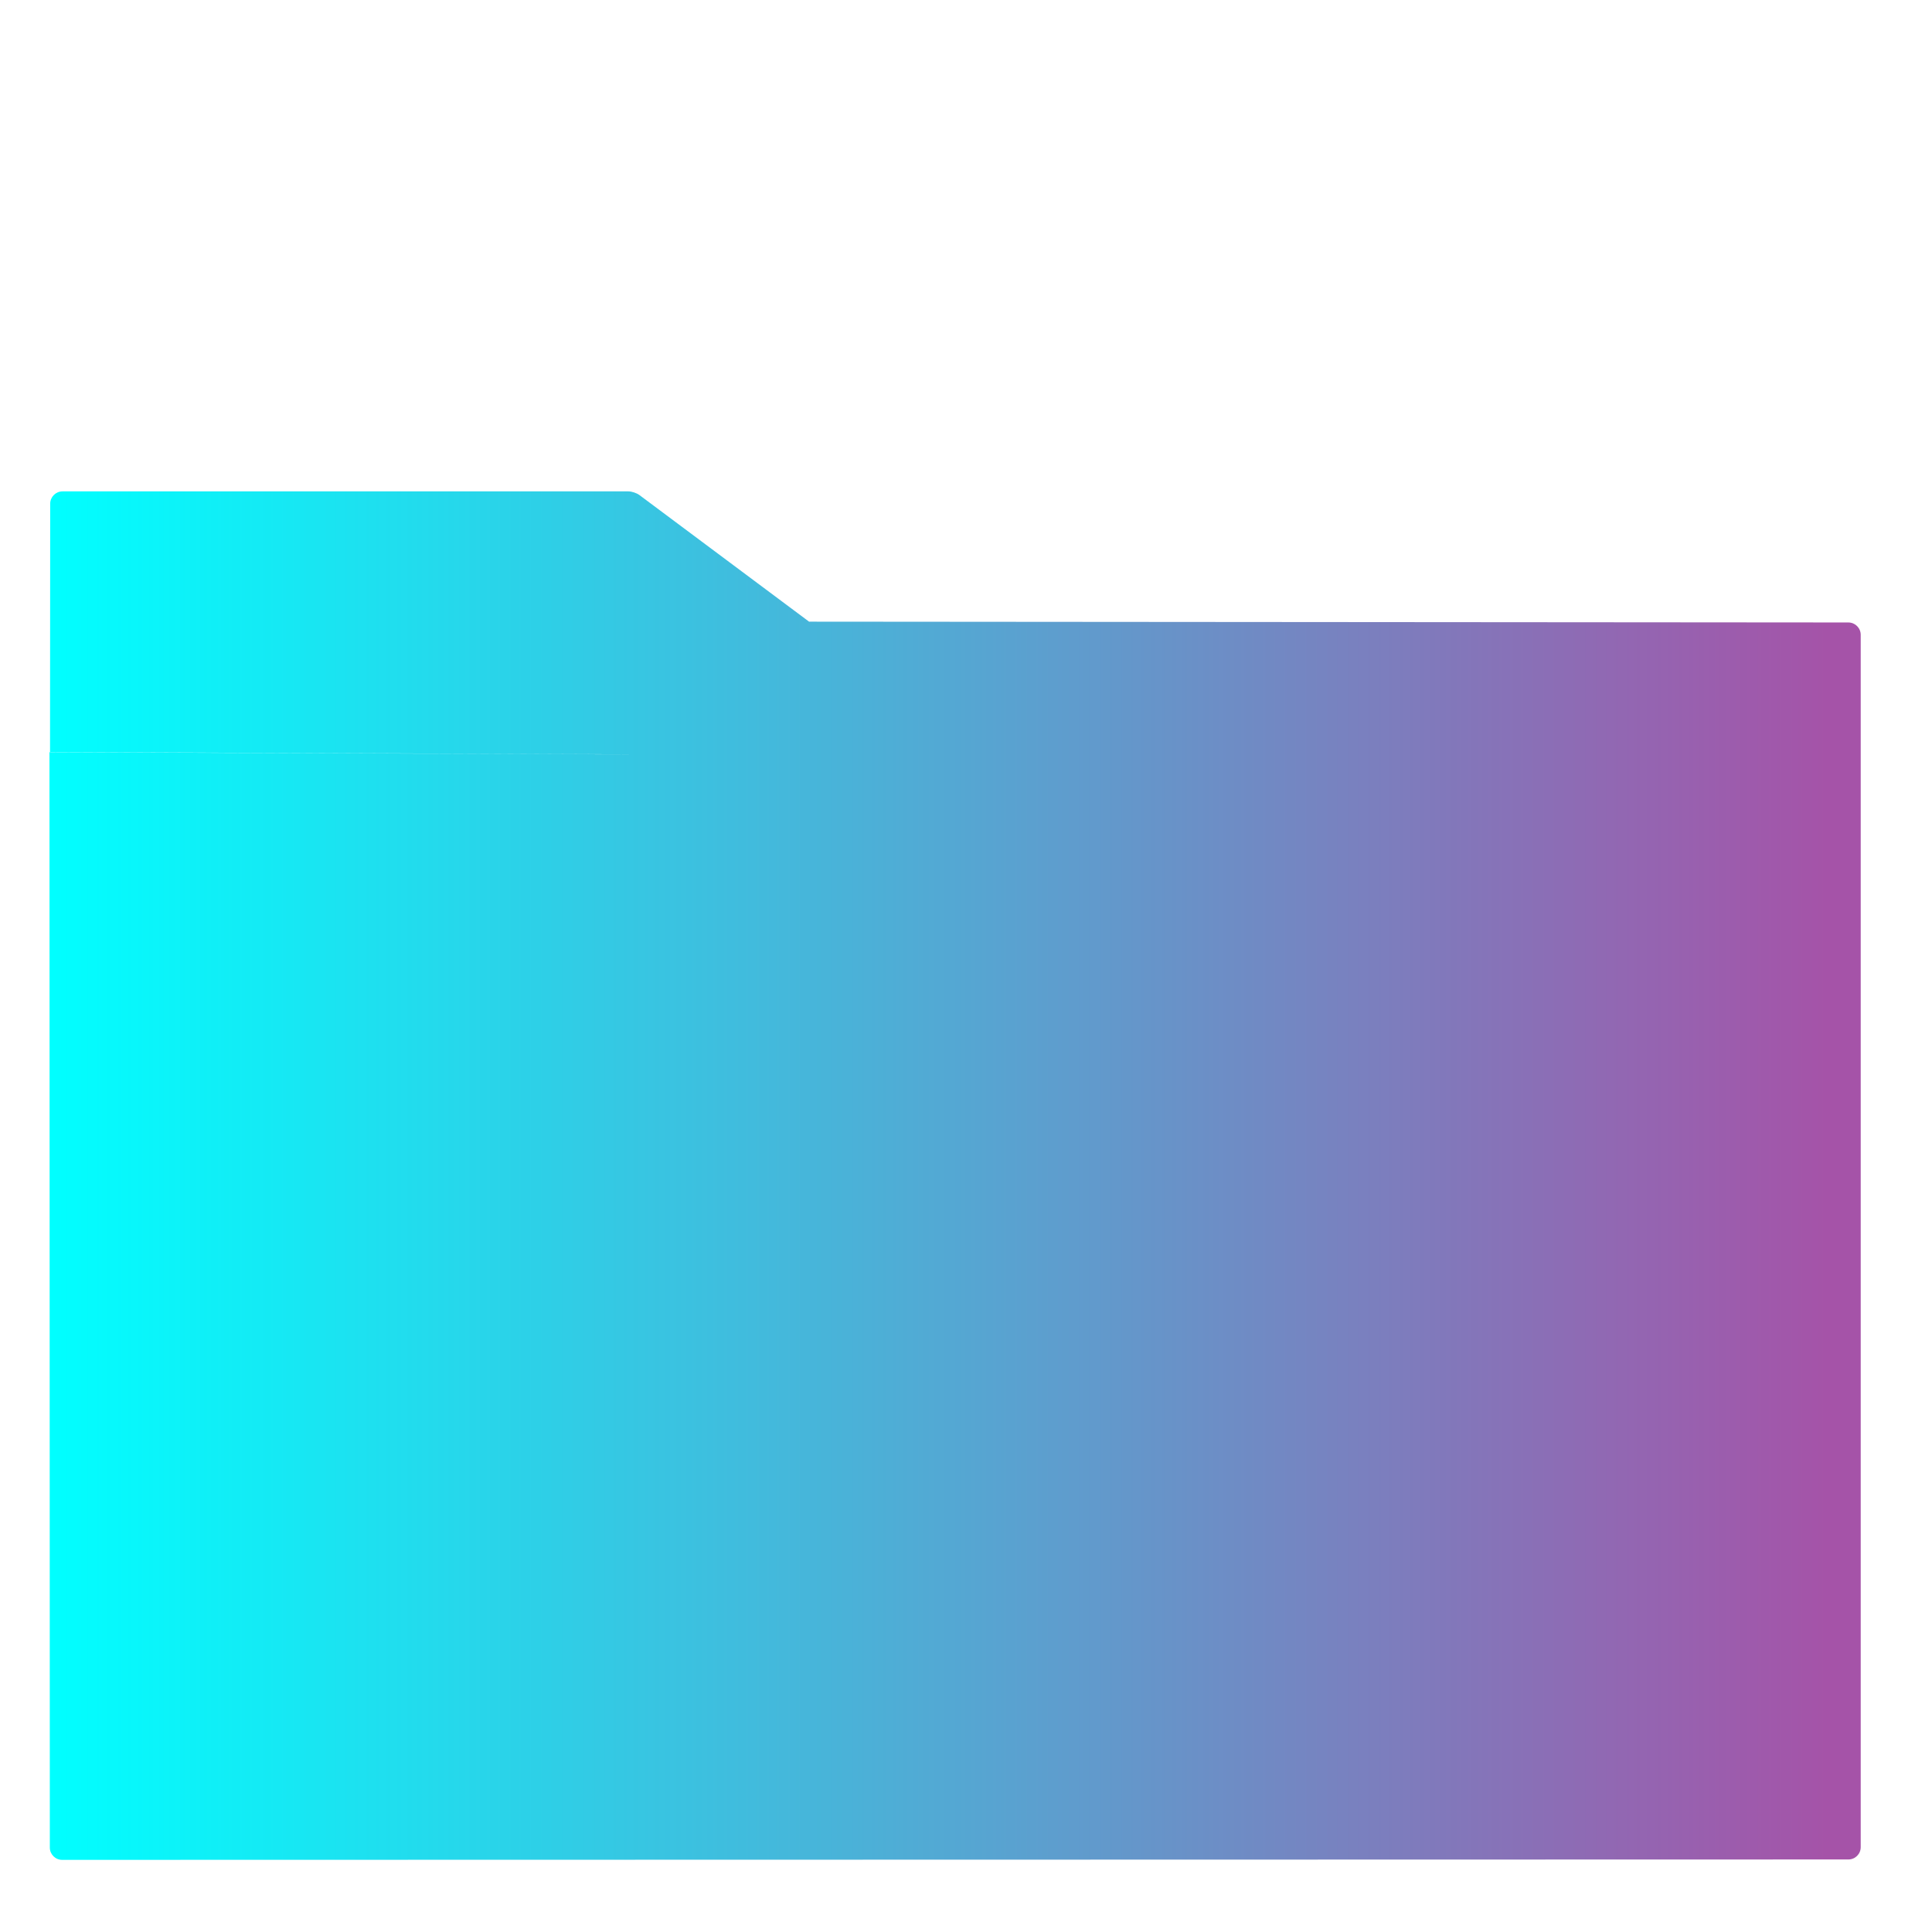
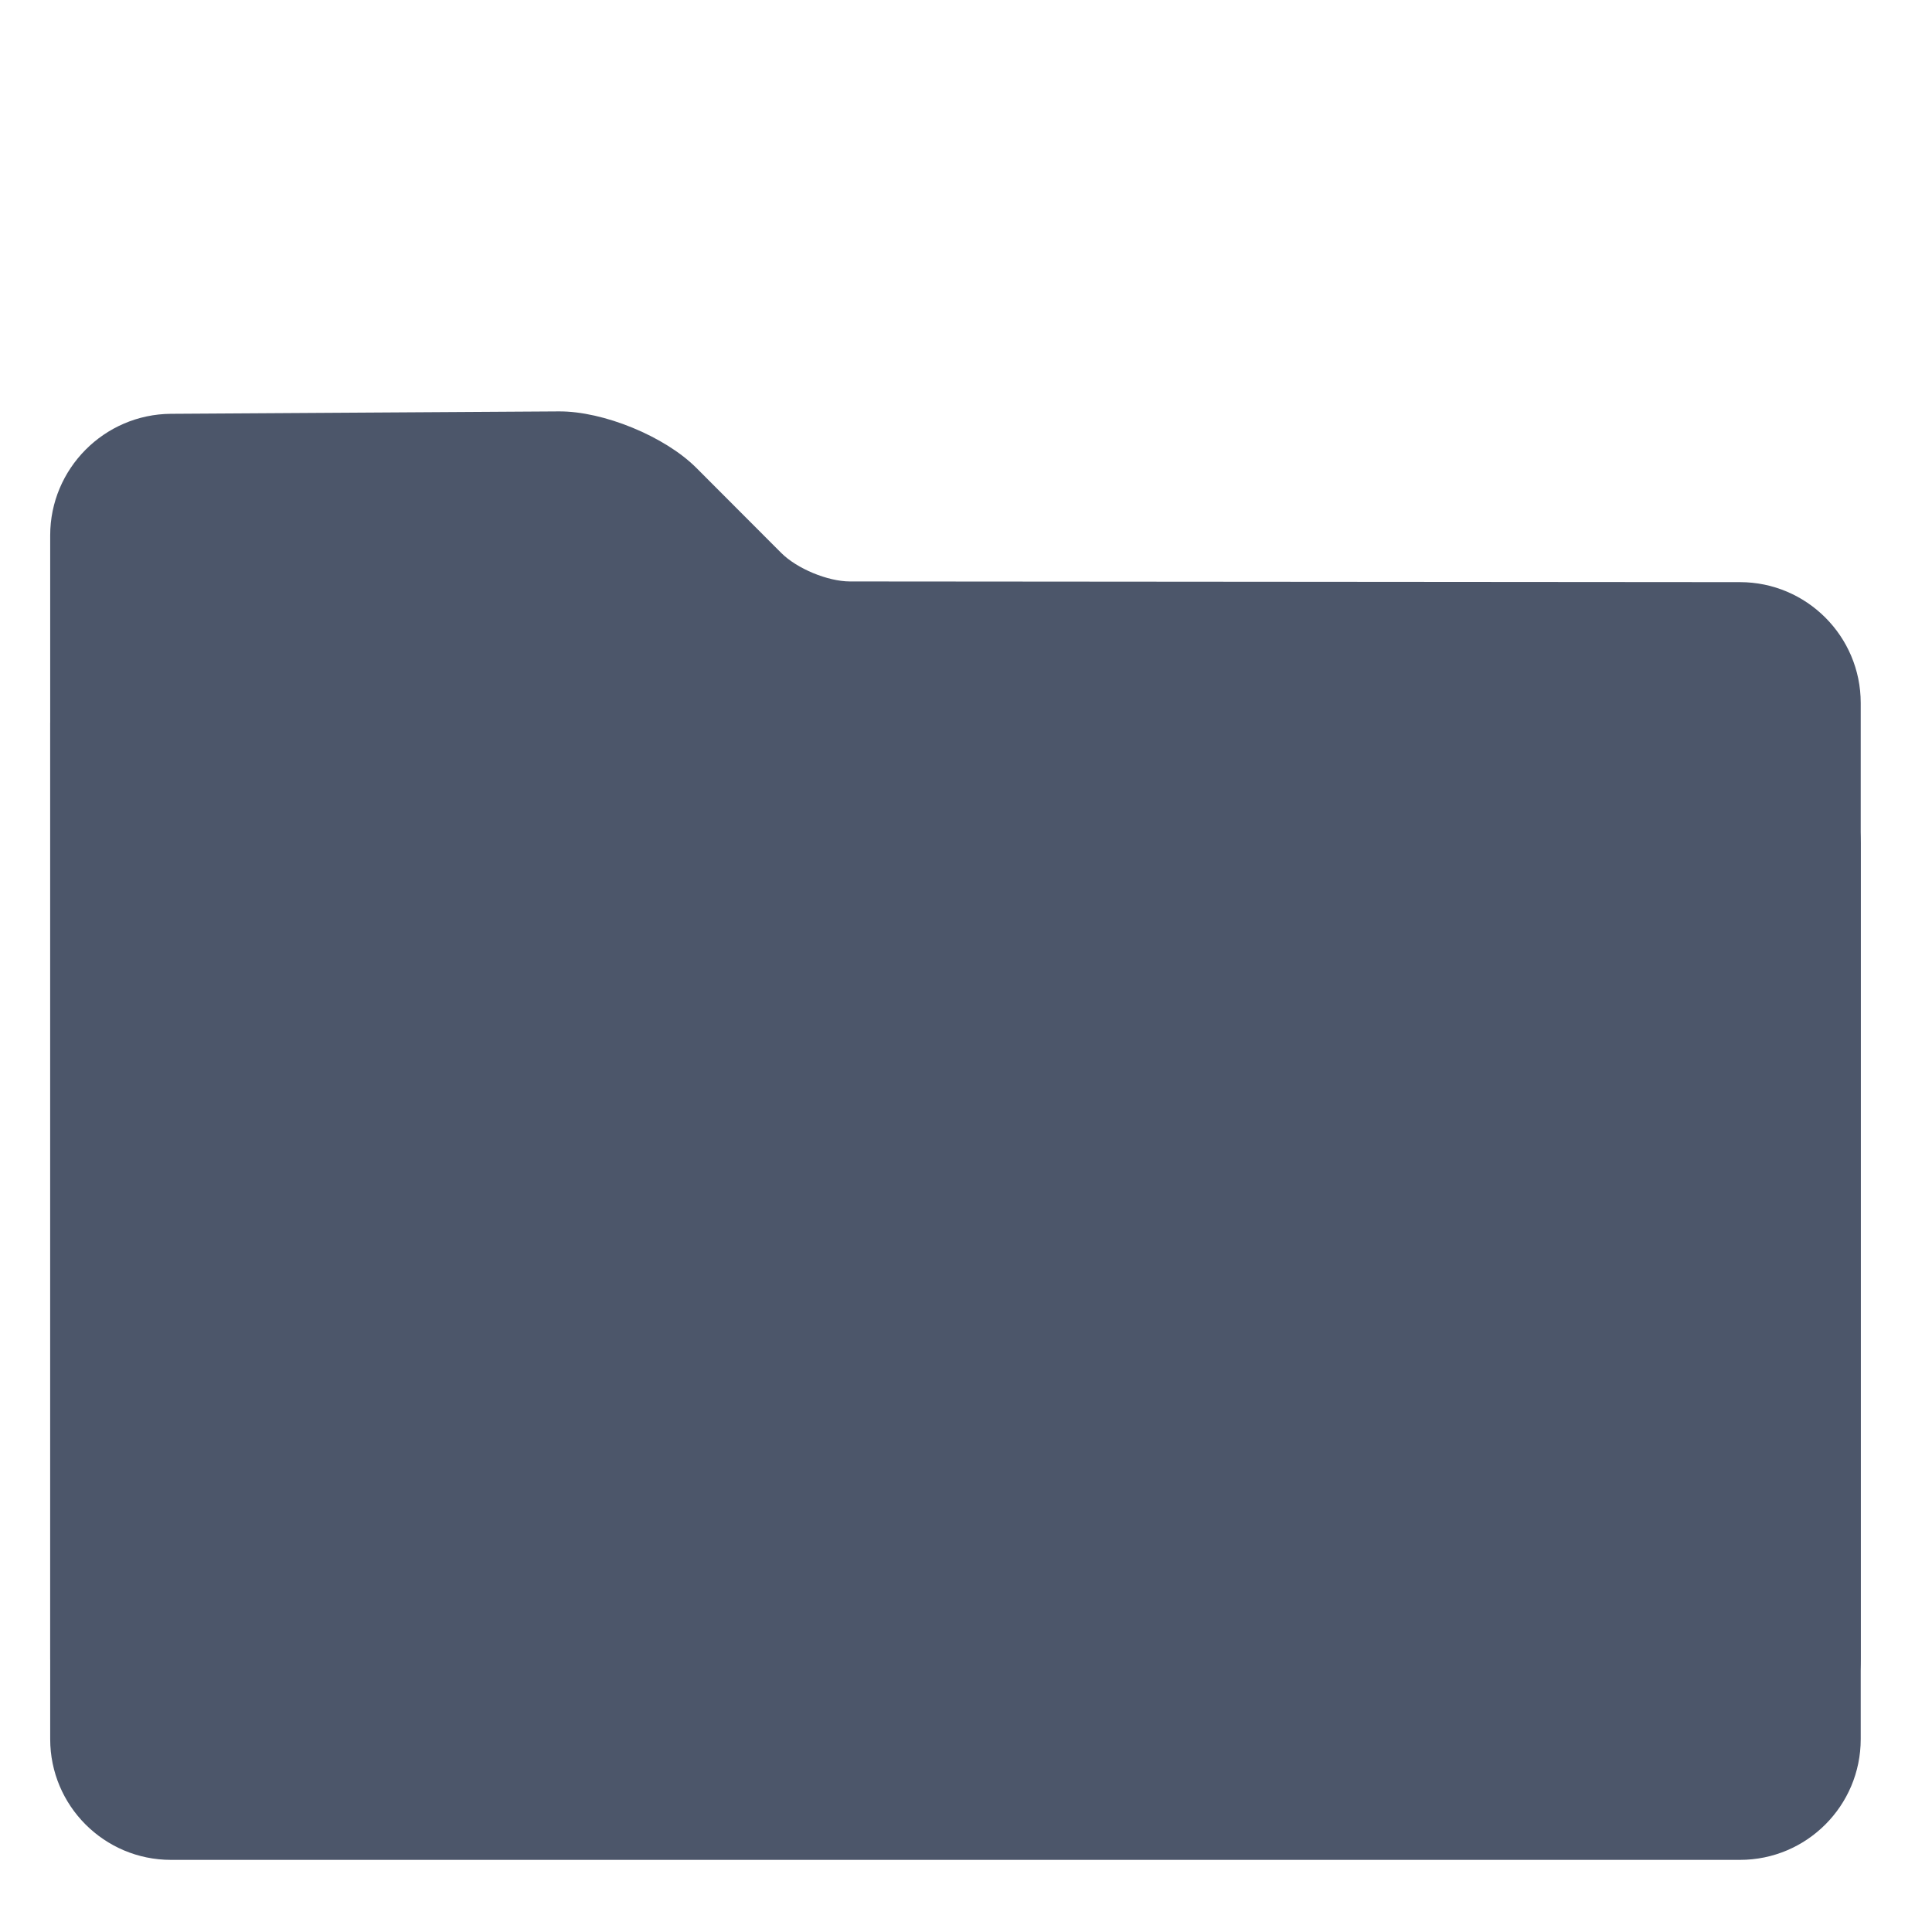
- <svg xmlns="http://www.w3.org/2000/svg" style="isolation:isolate" viewBox="0 0 48 48" width="48pt" height="48pt">
-   <linearGradient id="_lgradient_7" x1="0" y1="0.5" x2="1" y2="0.5" gradientTransform="matrix(45,0,0,34,1.229,12.208)" gradientUnits="userSpaceOnUse">
-     <stop offset="0%" stop-opacity="1" style="stop-color:rgb(0,255,255)" />
-     <stop offset="98.261%" stop-opacity="1" style="stop-color:rgb(165,83,168)" />
-   </linearGradient>
-   <path d=" M 20.104 15.447 L 20.107 15.445 L 45.923 15.465 C 46.092 15.466 46.229 15.603 46.229 15.772 L 46.229 45.892 C 46.229 46.061 46.092 46.198 45.923 46.198 L 1.545 46.208 C 1.376 46.208 1.238 46.071 1.238 45.902 L 1.229 18.688 L 15.61 18.743 C 15.616 18.743 15.623 18.743 15.63 18.742 L 1.243 18.683 L 1.247 12.515 C 1.247 12.346 1.385 12.208 1.554 12.208 L 15.61 12.208 C 15.695 12.208 15.819 12.249 15.887 12.3 L 20.104 15.447 Z " fill-rule="evenodd" fill="url(#_lgradient_7)" />
+ <svg xmlns="http://www.w3.org/2000/svg" style="isolation:isolate" viewBox="0 0 48 48" width="48pt" height="48pt" version="1.1" id="svg8">
+   <defs id="defs12">
+     <linearGradient id="linearGradient4227">
+       <stop id="stop00" offset="0.0" style="stop-color:#f7aa94;stop-opacity:1.0" />
+       <stop id="stop01" offset="0.5" style="stop-color:#f07cac;stop-opacity:1.0" />
+       <stop id="stop02" offset="1.0" style="stop-color:#ed72c7;stop-opacity:1.0" />
+     </linearGradient>
+   </defs>
+   <path d=" M 1.247 13.3 L 1.247 41.208 C 1.247 42.864 2.591 44.208 4.247 44.208 L 43.229 44.208 C 44.885 44.208 46.229 42.864 46.229 41.208 L 46.229 17.465 C 46.229 15.809 44.885 14.464 43.229 14.463 L 21.116 14.446 C 20.564 14.445 19.799 14.128 19.409 13.737 L 17.299 11.623 C 16.519 10.842 14.99 10.214 13.886 10.221 L 4.247 10.281 C 2.591 10.292 1.247 11.644 1.247 13.3 Z " fill="rgb(141,193,193)" id="path2" style="fill:#4c566a;fill-opacity:1" />
+   <path d=" M 6.5 16 L 41.5 16 C 42.604 16 43.5 16.896 43.5 18 L 43.5 28 C 43.5 29.104 42.604 30 41.5 30 L 6.5 30 C 5.396 30 4.5 29.104 4.5 28 L 4.5 18 C 4.5 16.896 5.396 16 6.5 16 Z " fill="rgb(236,236,236)" id="path4" style="fill:#4c566a;fill-opacity:1" />
+   <path d="m 1.247,17.965 v 25.243 c 0,1.656 1.344,3 3,3 h 38.982 c 1.656,0 3,-1.344 3,-3 V 20.965 c 0,-1.656 -1.344,-3.001 -3,-3.002 L 21.116,17.946 c -0.552,-0.001 -1.448,-0.001 -2,0 z" fill="rgb(181,234,234)" id="path6" style="fill:#4c566a;fill-opacity:1" />
</svg>
